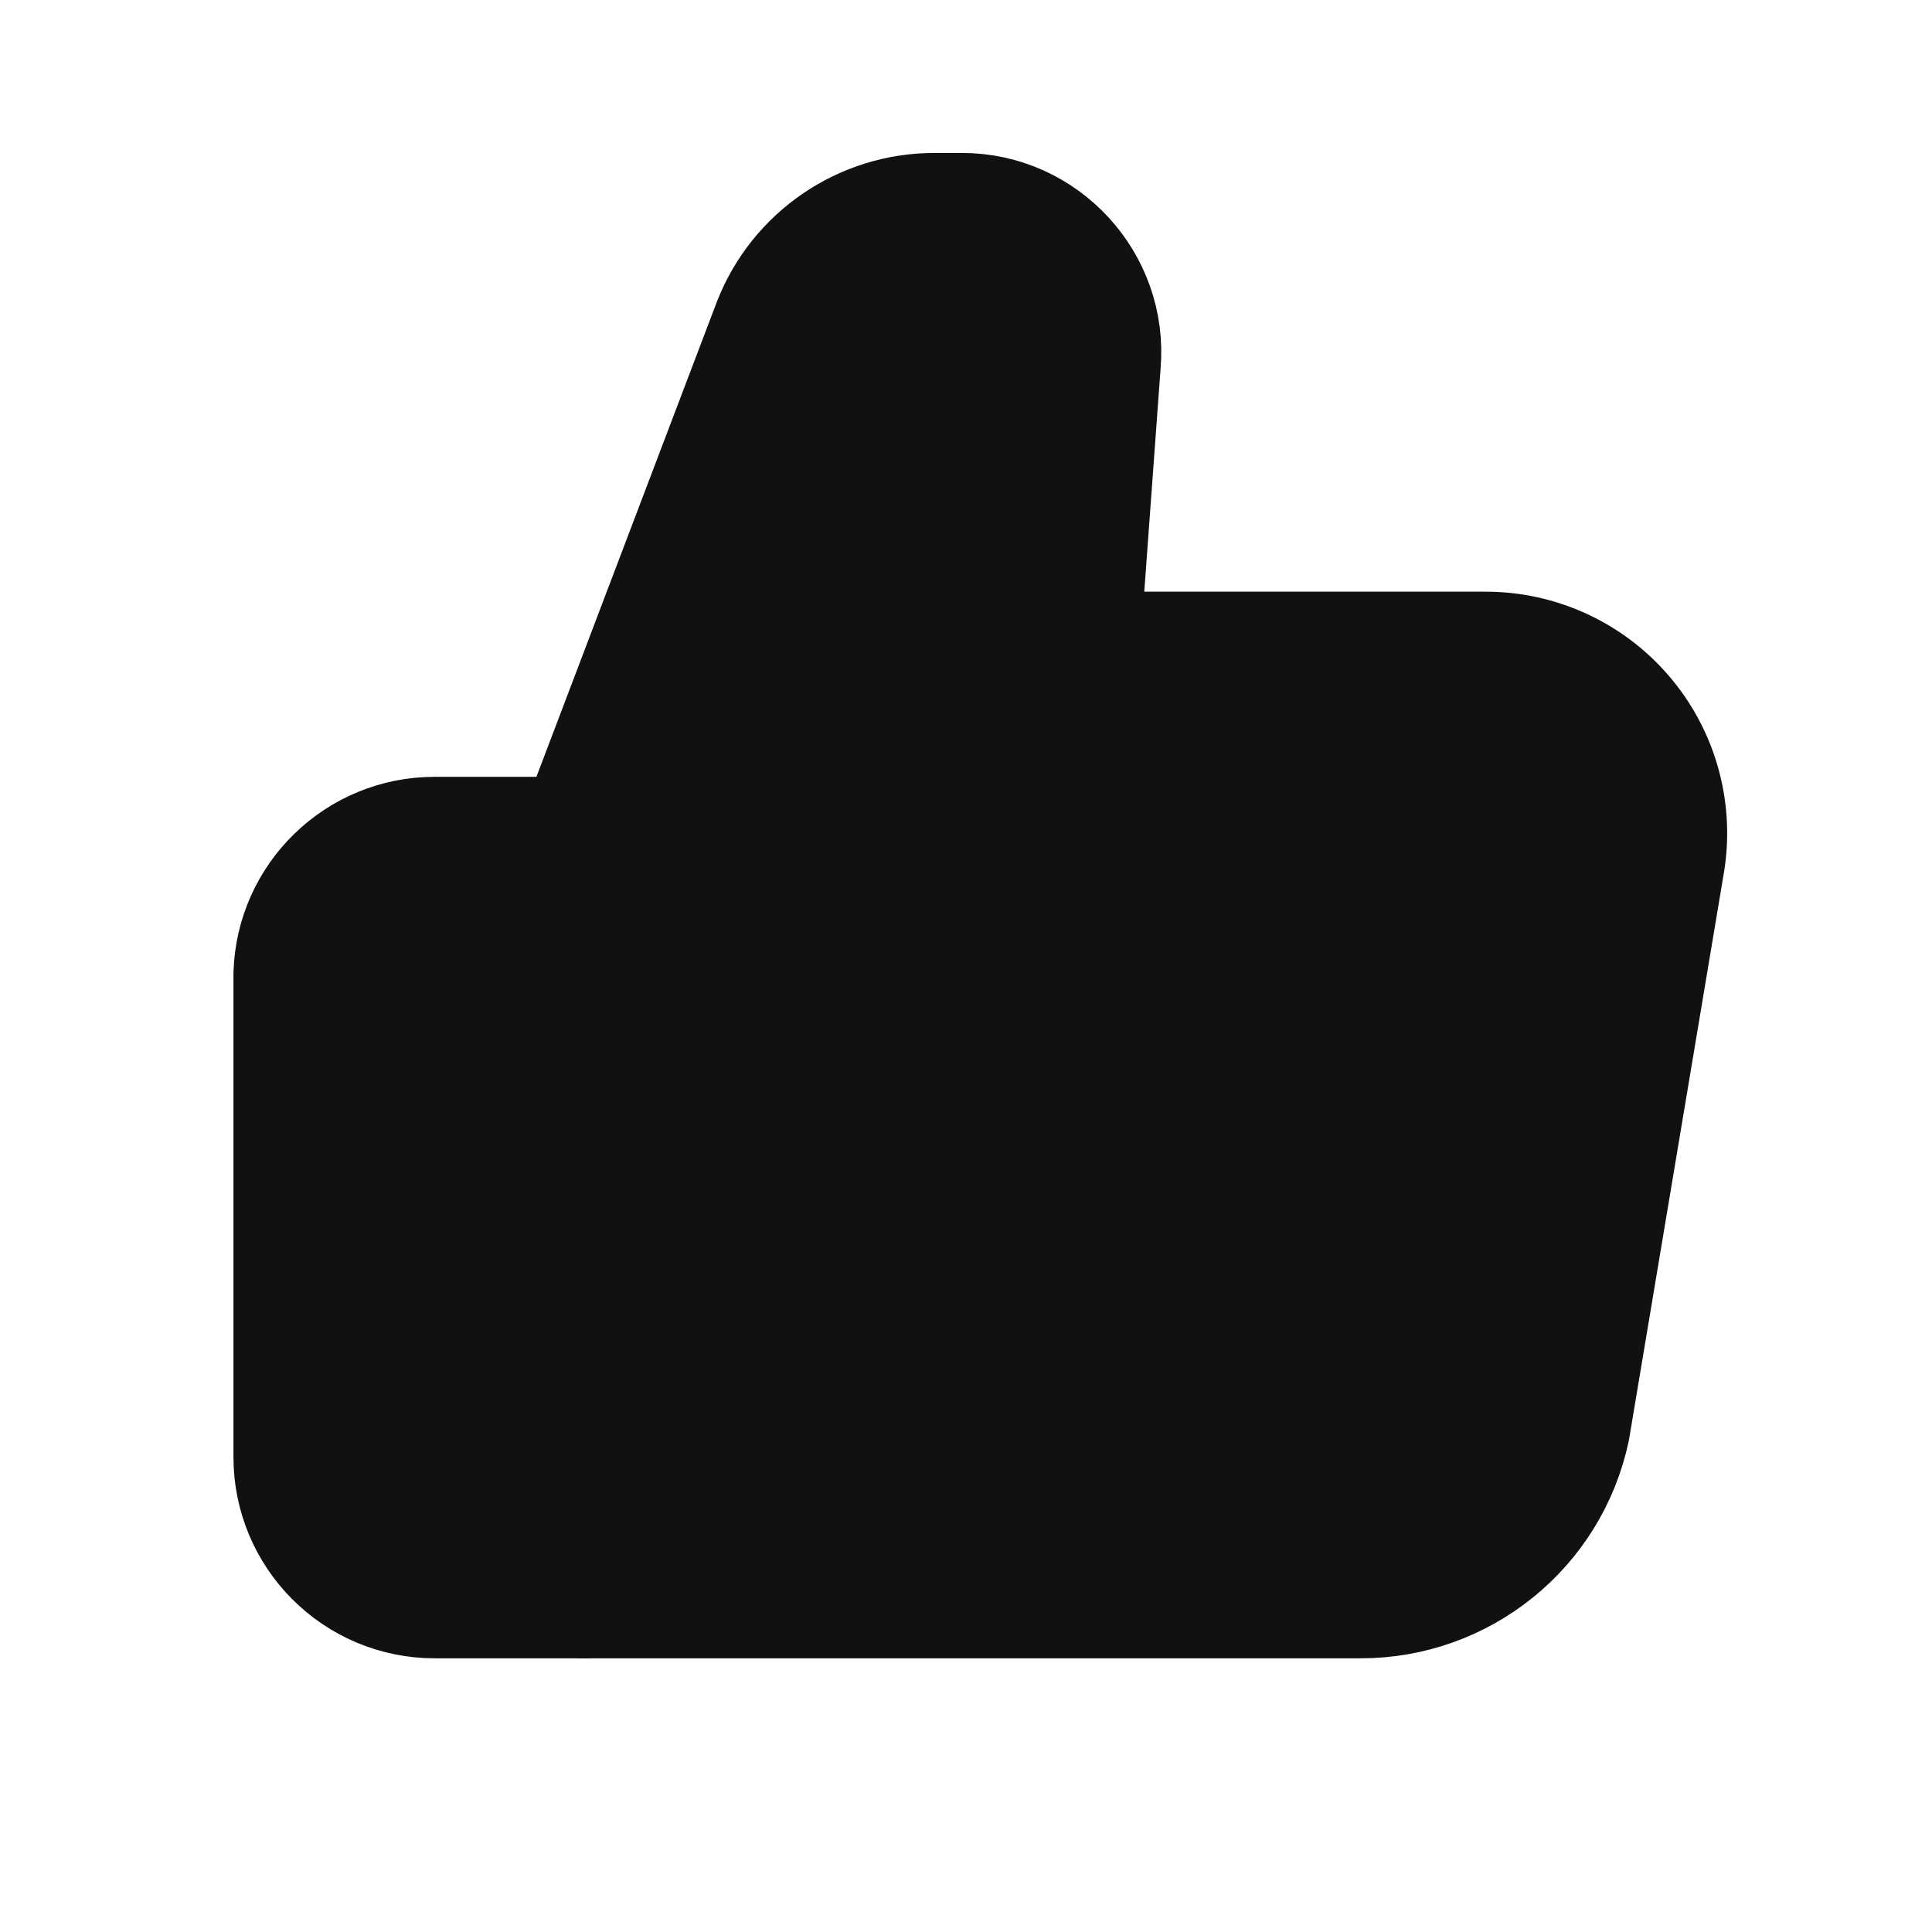
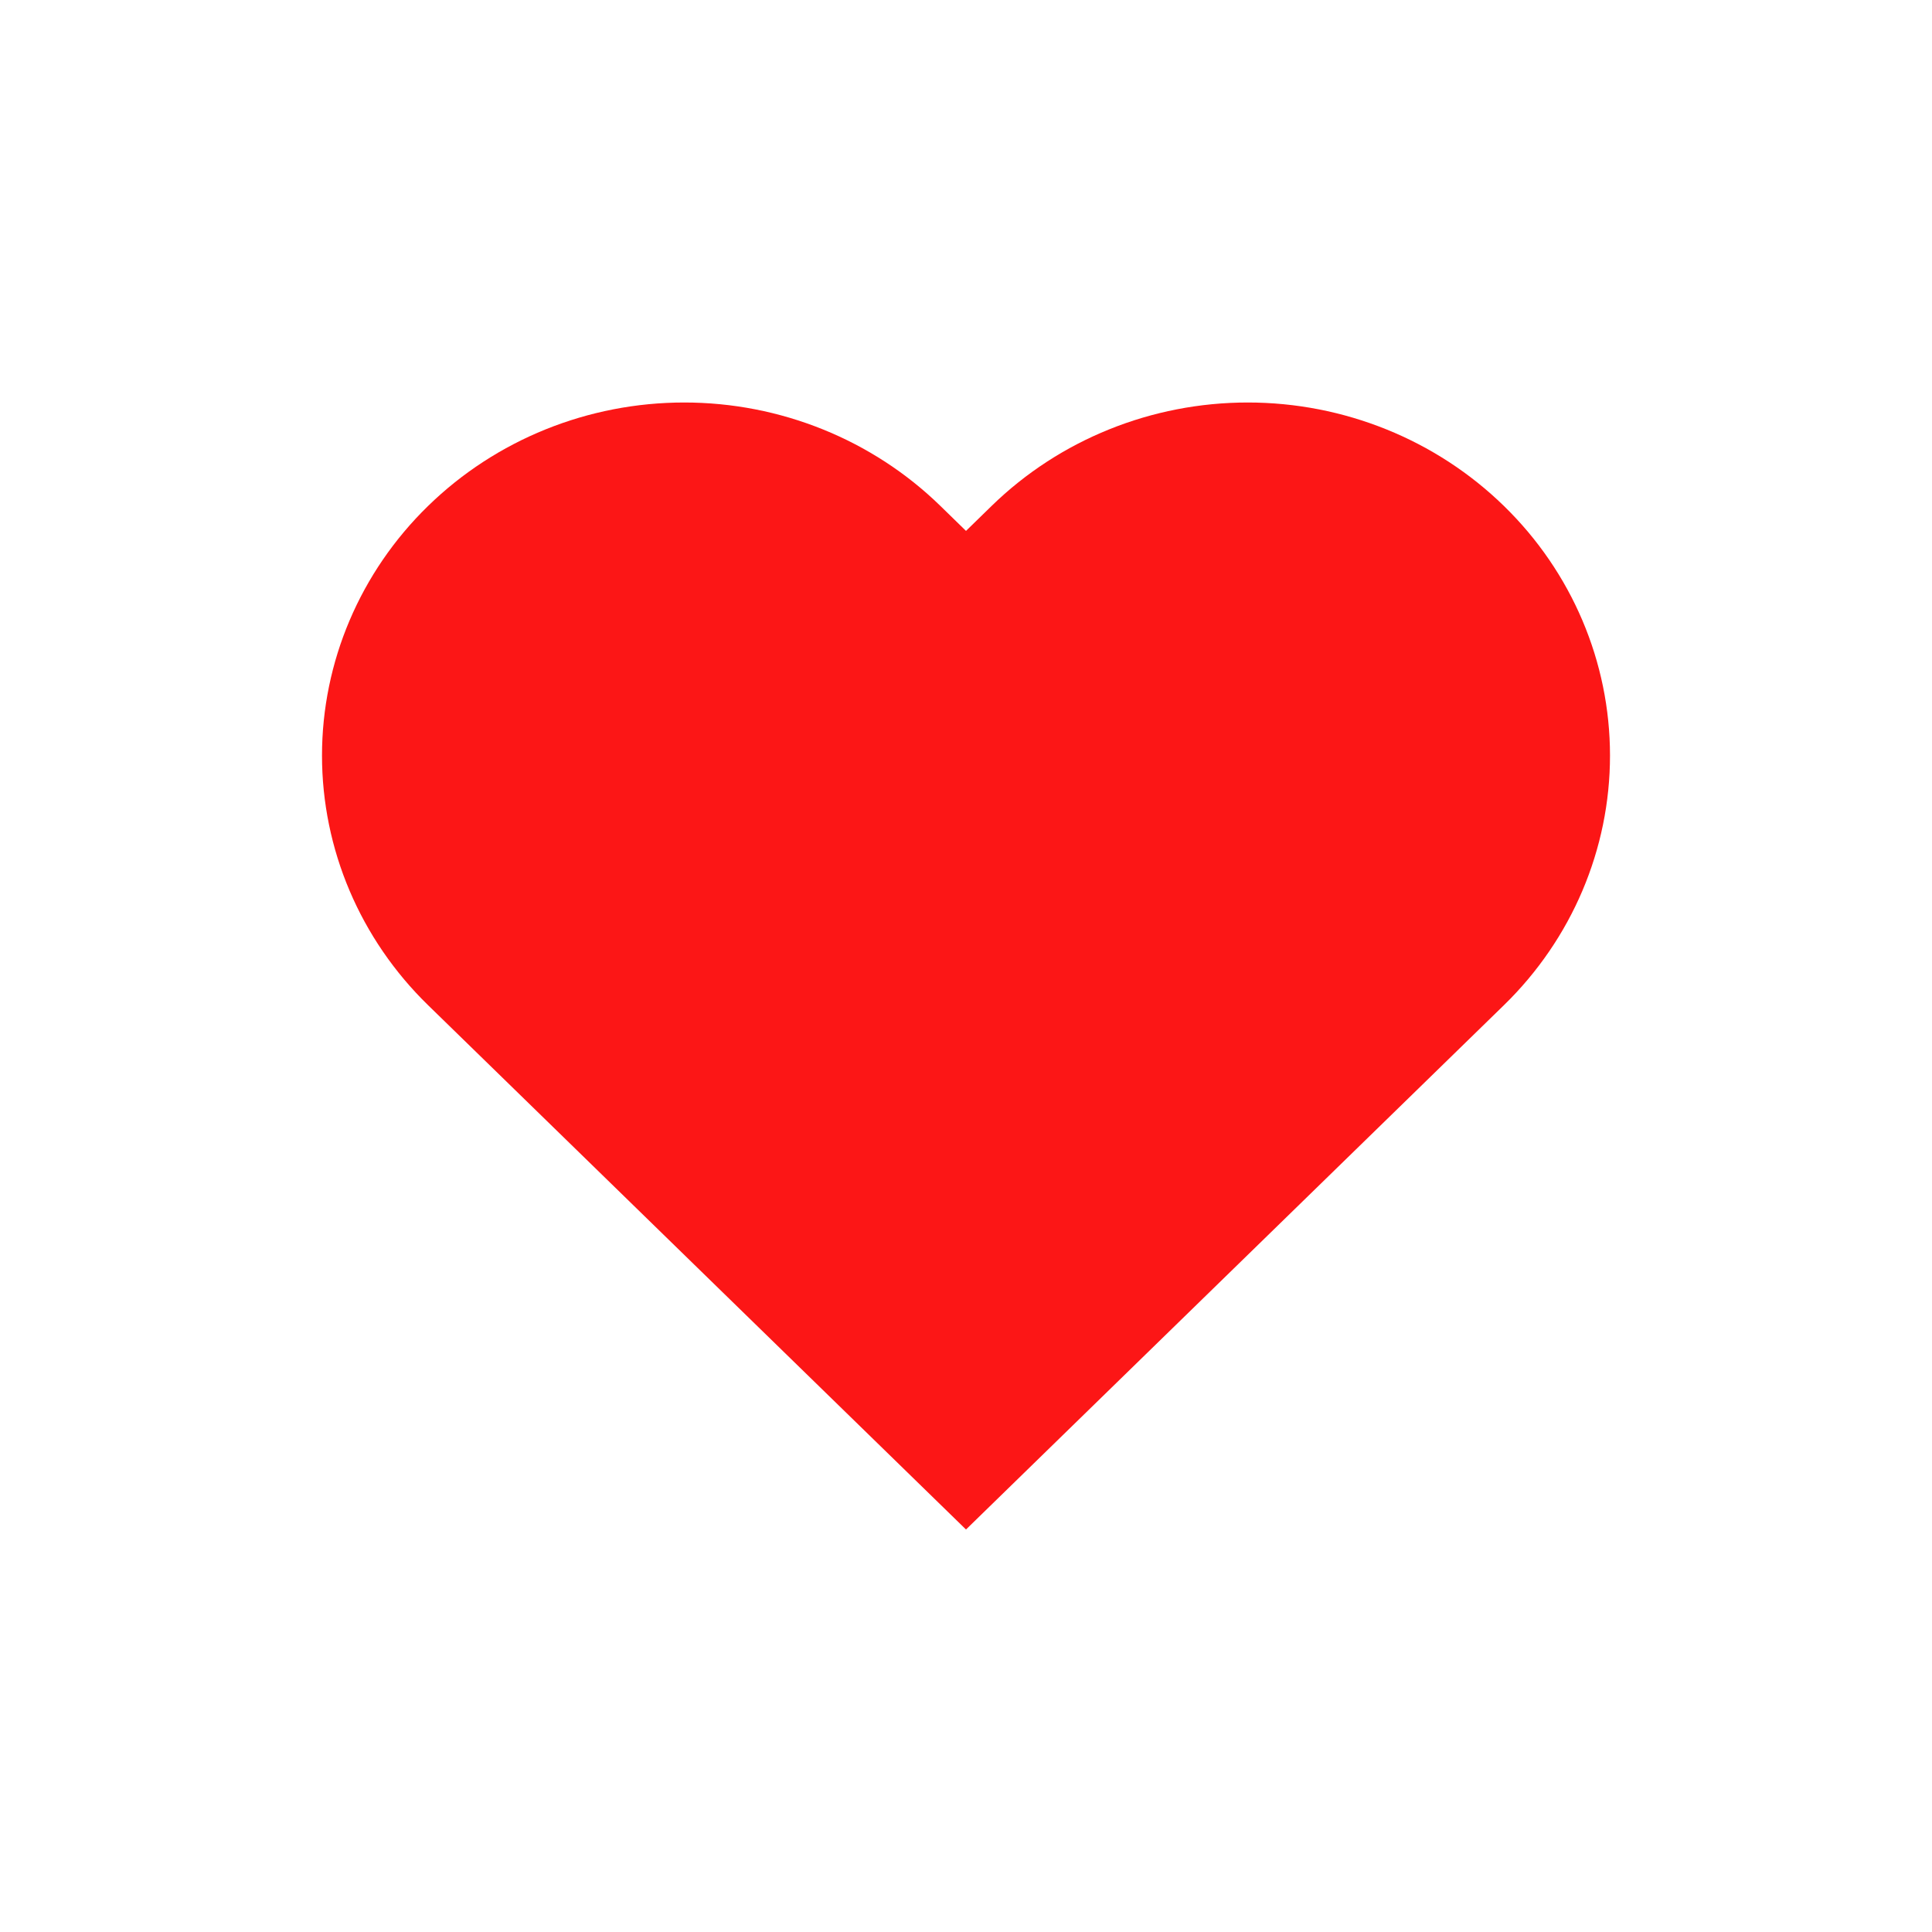
<svg xmlns="http://www.w3.org/2000/svg" width="24" height="24" viewBox="0 0 24 24" fill="none">
-   <path d="M7.25 10.5v9.25H5.4A1.65 1.65 0 0 1 3.75 18.1v-6a1.65 1.65 0 0 1 1.65-1.6h1.85Z" fill="#111111" stroke="#111111" stroke-width="1.7" stroke-linejoin="round" />
-   <path d="M7.25 10.5 9.7 4.05A2.05 2.05 0 0 1 11.6 2.75h.35c.95 0 1.7.82 1.62 1.76L13.3 8.2h5.15a2.15 2.15 0 0 1 2.13 2.48l-1.18 7.05A2.55 2.55 0 0 1 16.9 19.75H7.25" fill="#111111" stroke="#111111" stroke-width="1.7" stroke-linecap="round" stroke-linejoin="round" />
+   <path d="M12 19L5.318 12.487C4.474 11.665 4 10.549 4 9.386C4 8.223 4.474 7.107 5.318 6.285C6.162 5.462 7.306 5 8.5 5C9.693 5 10.838 5.462 11.682 6.285L12 6.595L12.318 6.285C13.162 5.462 14.307 5 15.5 5C16.694 5 17.838 5.462 18.682 6.285C19.526 7.107 20 8.223 20 9.386C20 10.549 19.526 11.665 18.682 12.487L12 19Z" fill="#FC1616" />
</svg>
